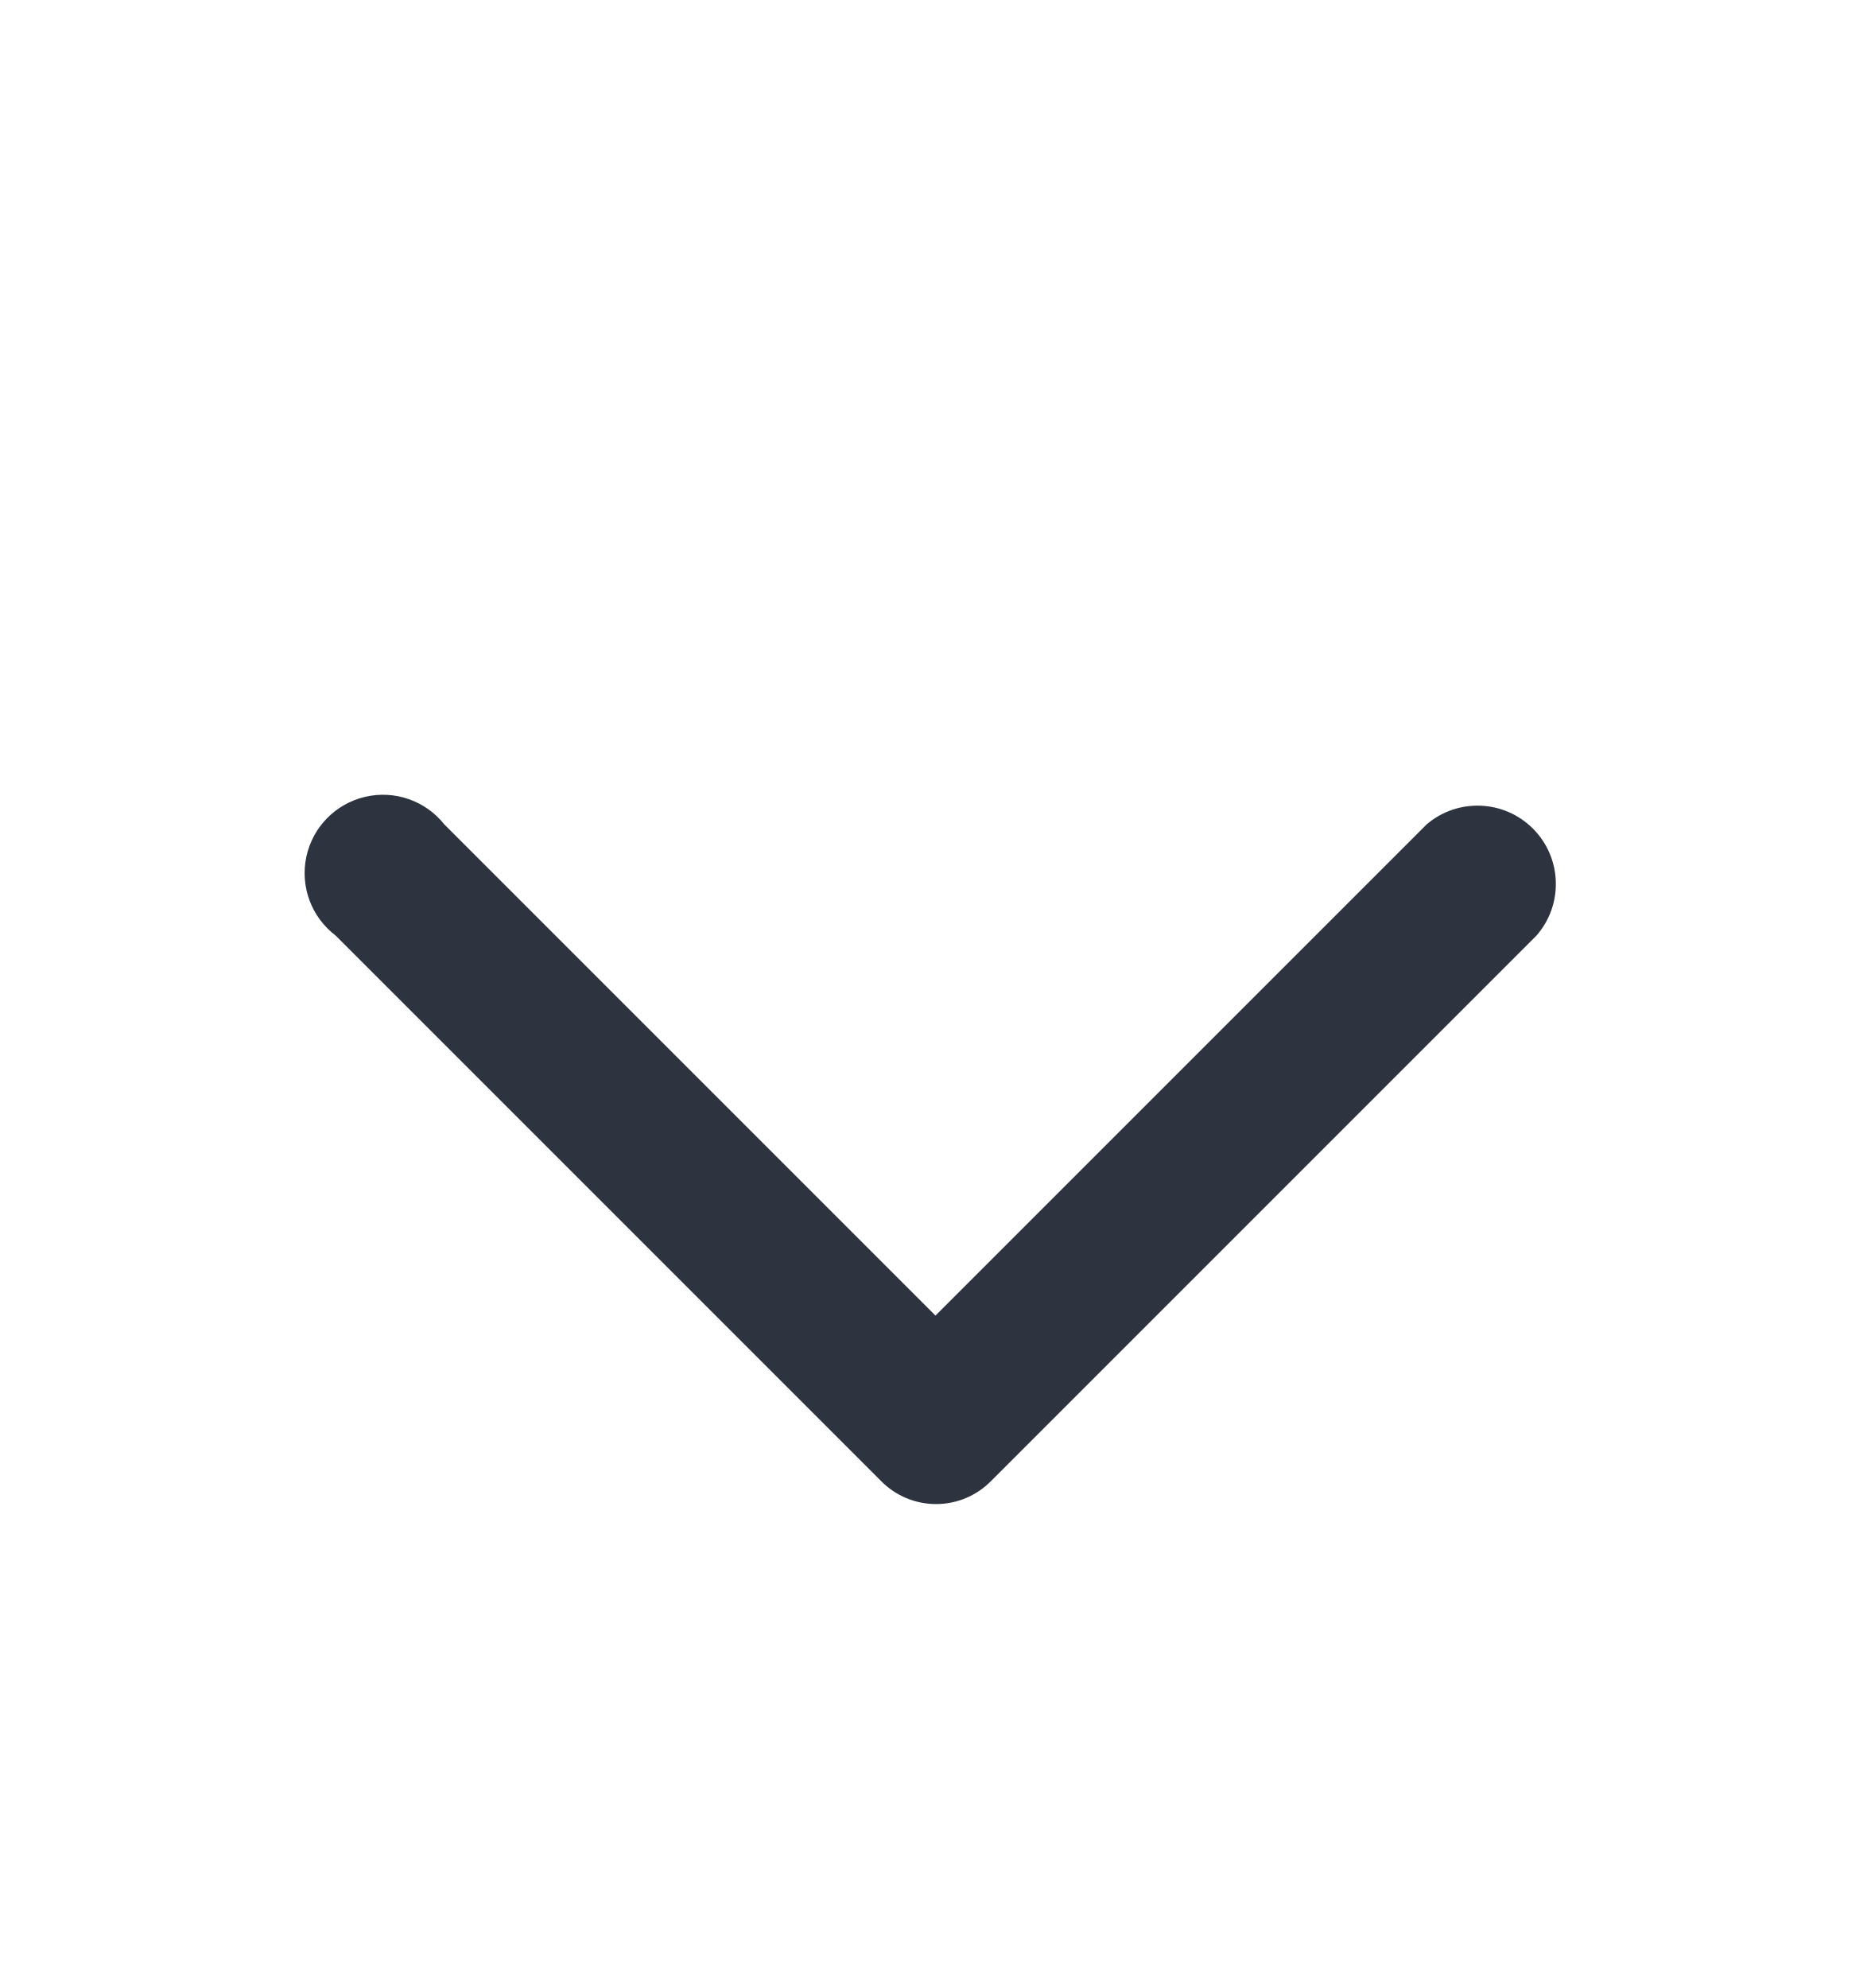
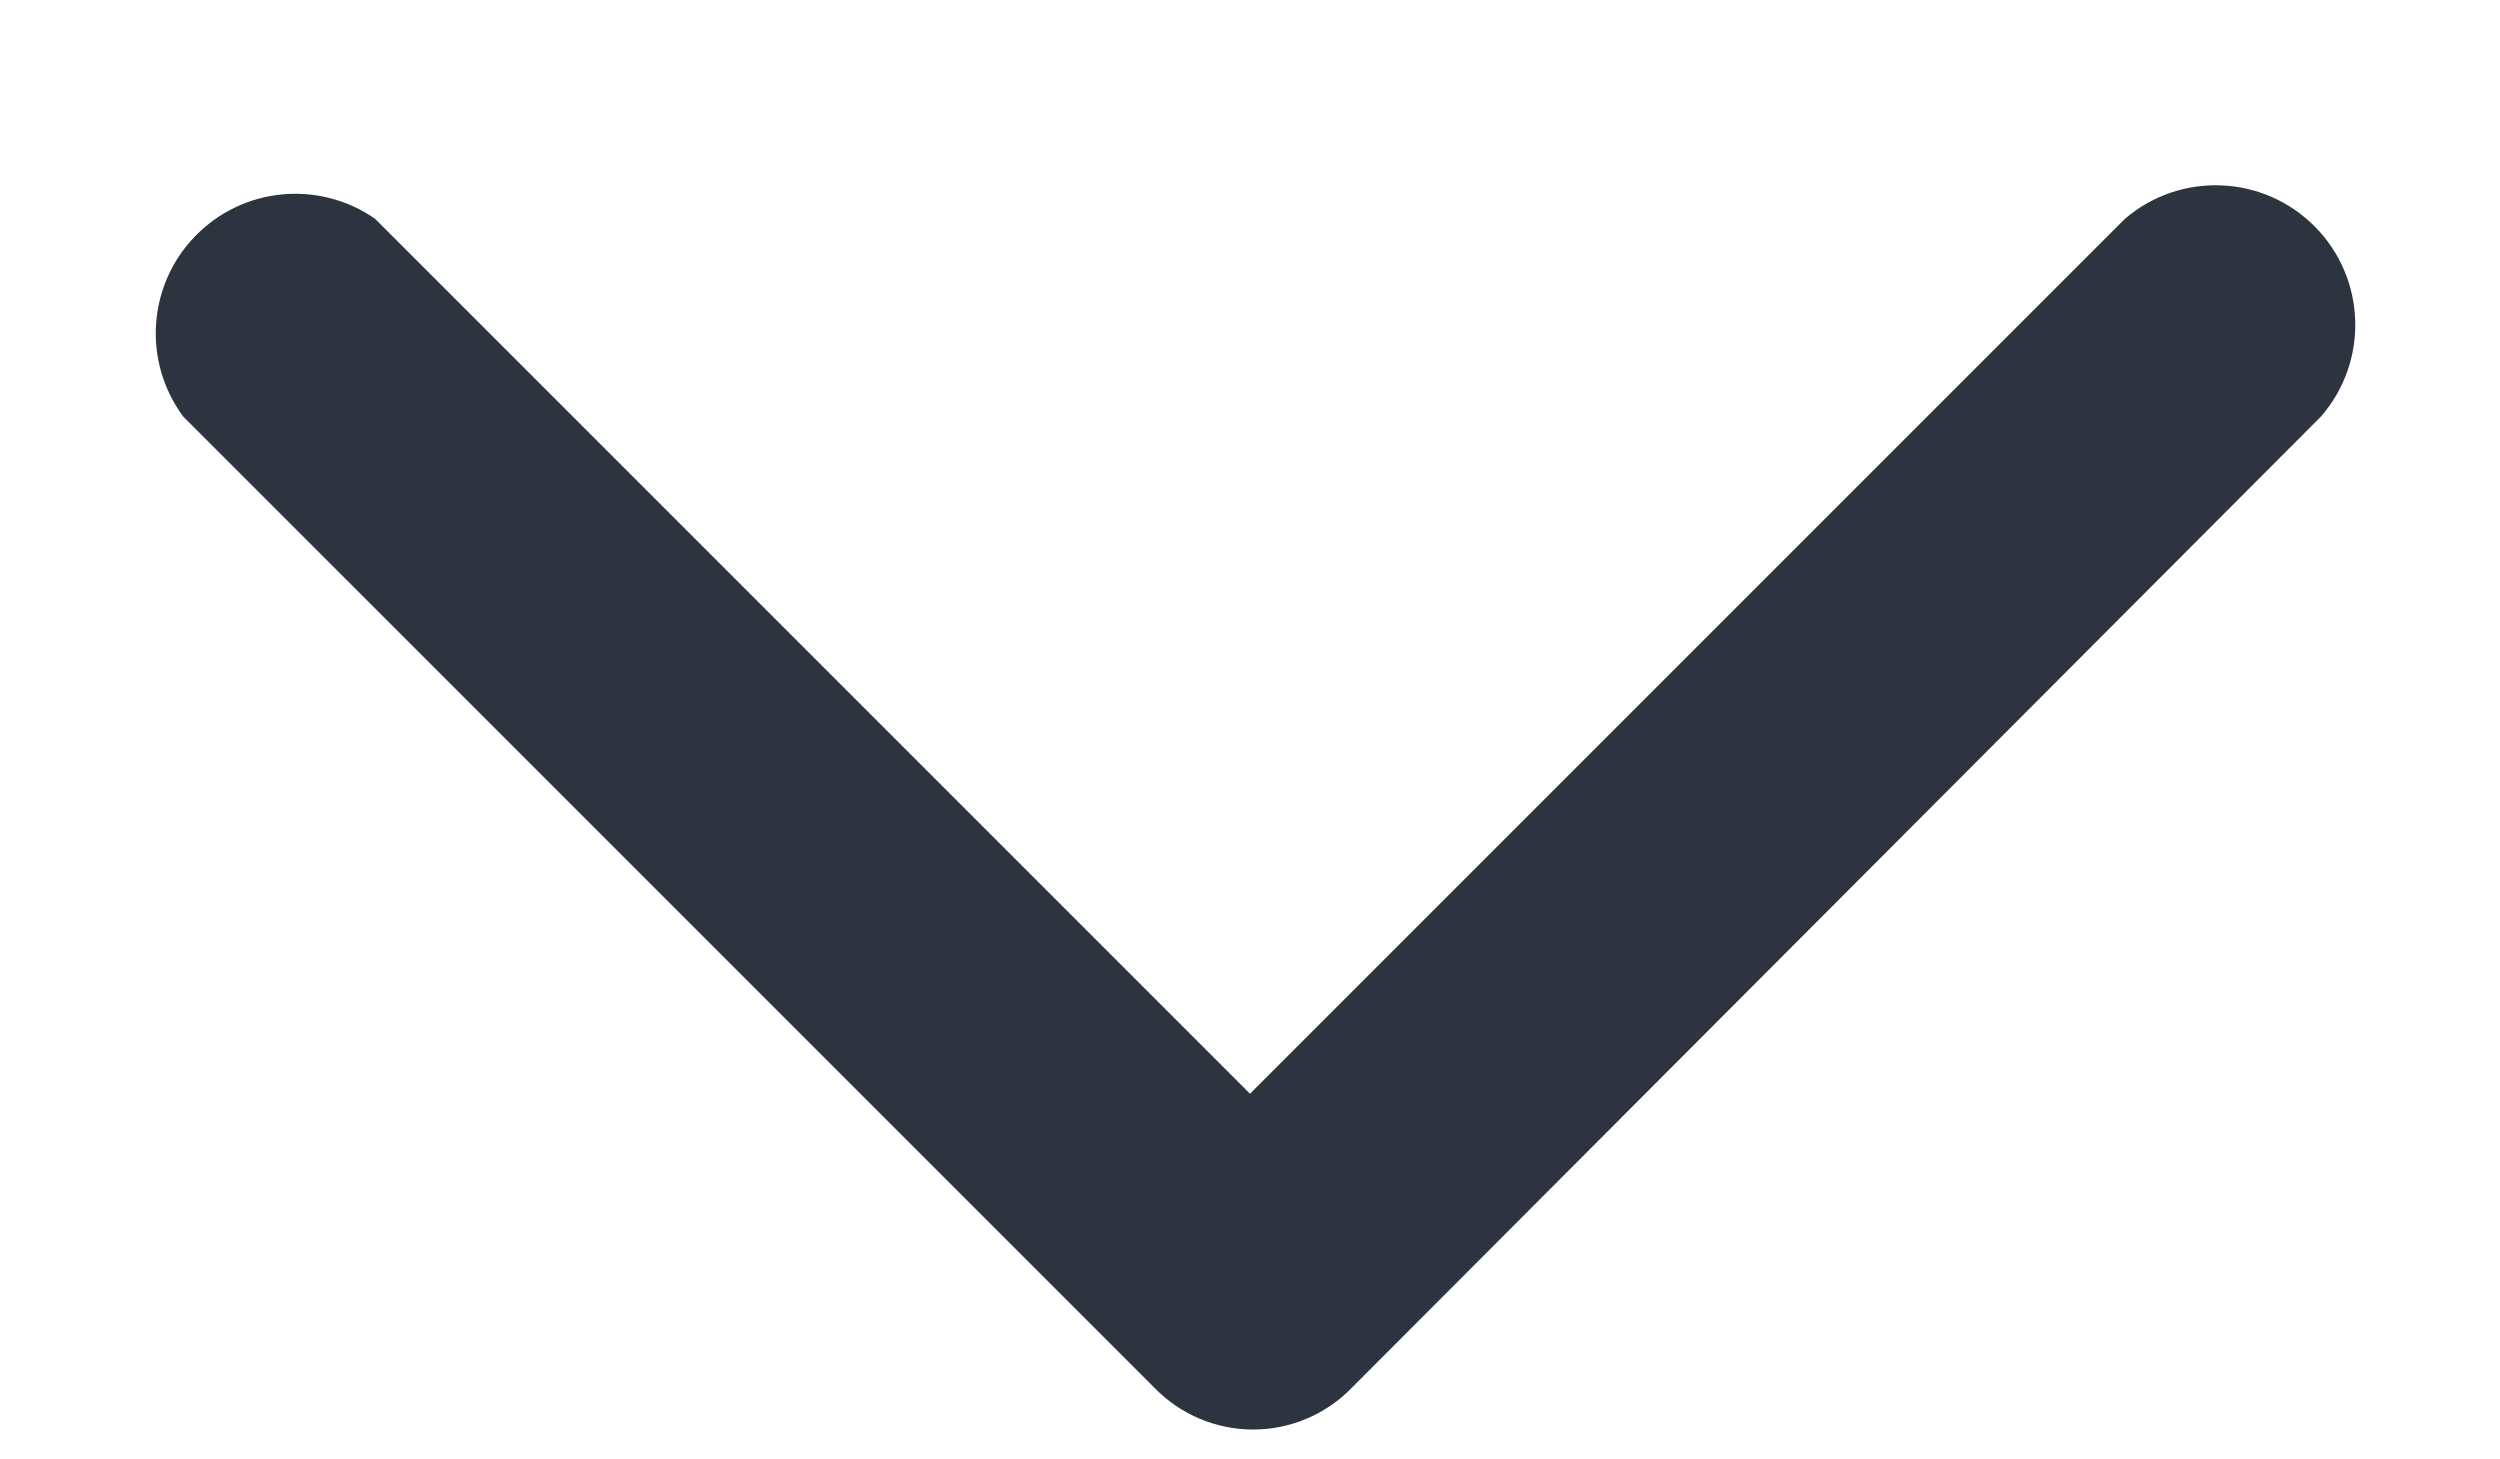
- <svg xmlns="http://www.w3.org/2000/svg" width="16" height="17" fill="none">
-   <path fill-rule="evenodd" clip-rule="evenodd" d="M3.8 7.05a.67.67 0 1 0-.93.95l4.66 4.66a.66.66 0 0 0 .95 0L13.14 8a.67.67 0 0 0-.94-.95L8 11.25l-4.2-4.2Z" fill="#2D3440" />
+ <svg xmlns="http://www.w3.org/2000/svg" width="12" height="7" viewBox="0 0 12 7" fill="none">
+   <path fill-rule="evenodd" clip-rule="evenodd" d="M1.8 1.05A.67.67 0 0 0 .88 2l4.66 4.66a.66.66 0 0 0 .95 0L11.14 2a.67.67 0 0 0-.94-.95L6 5.25l-4.2-4.2Z" fill="#2D3440" />
</svg>
